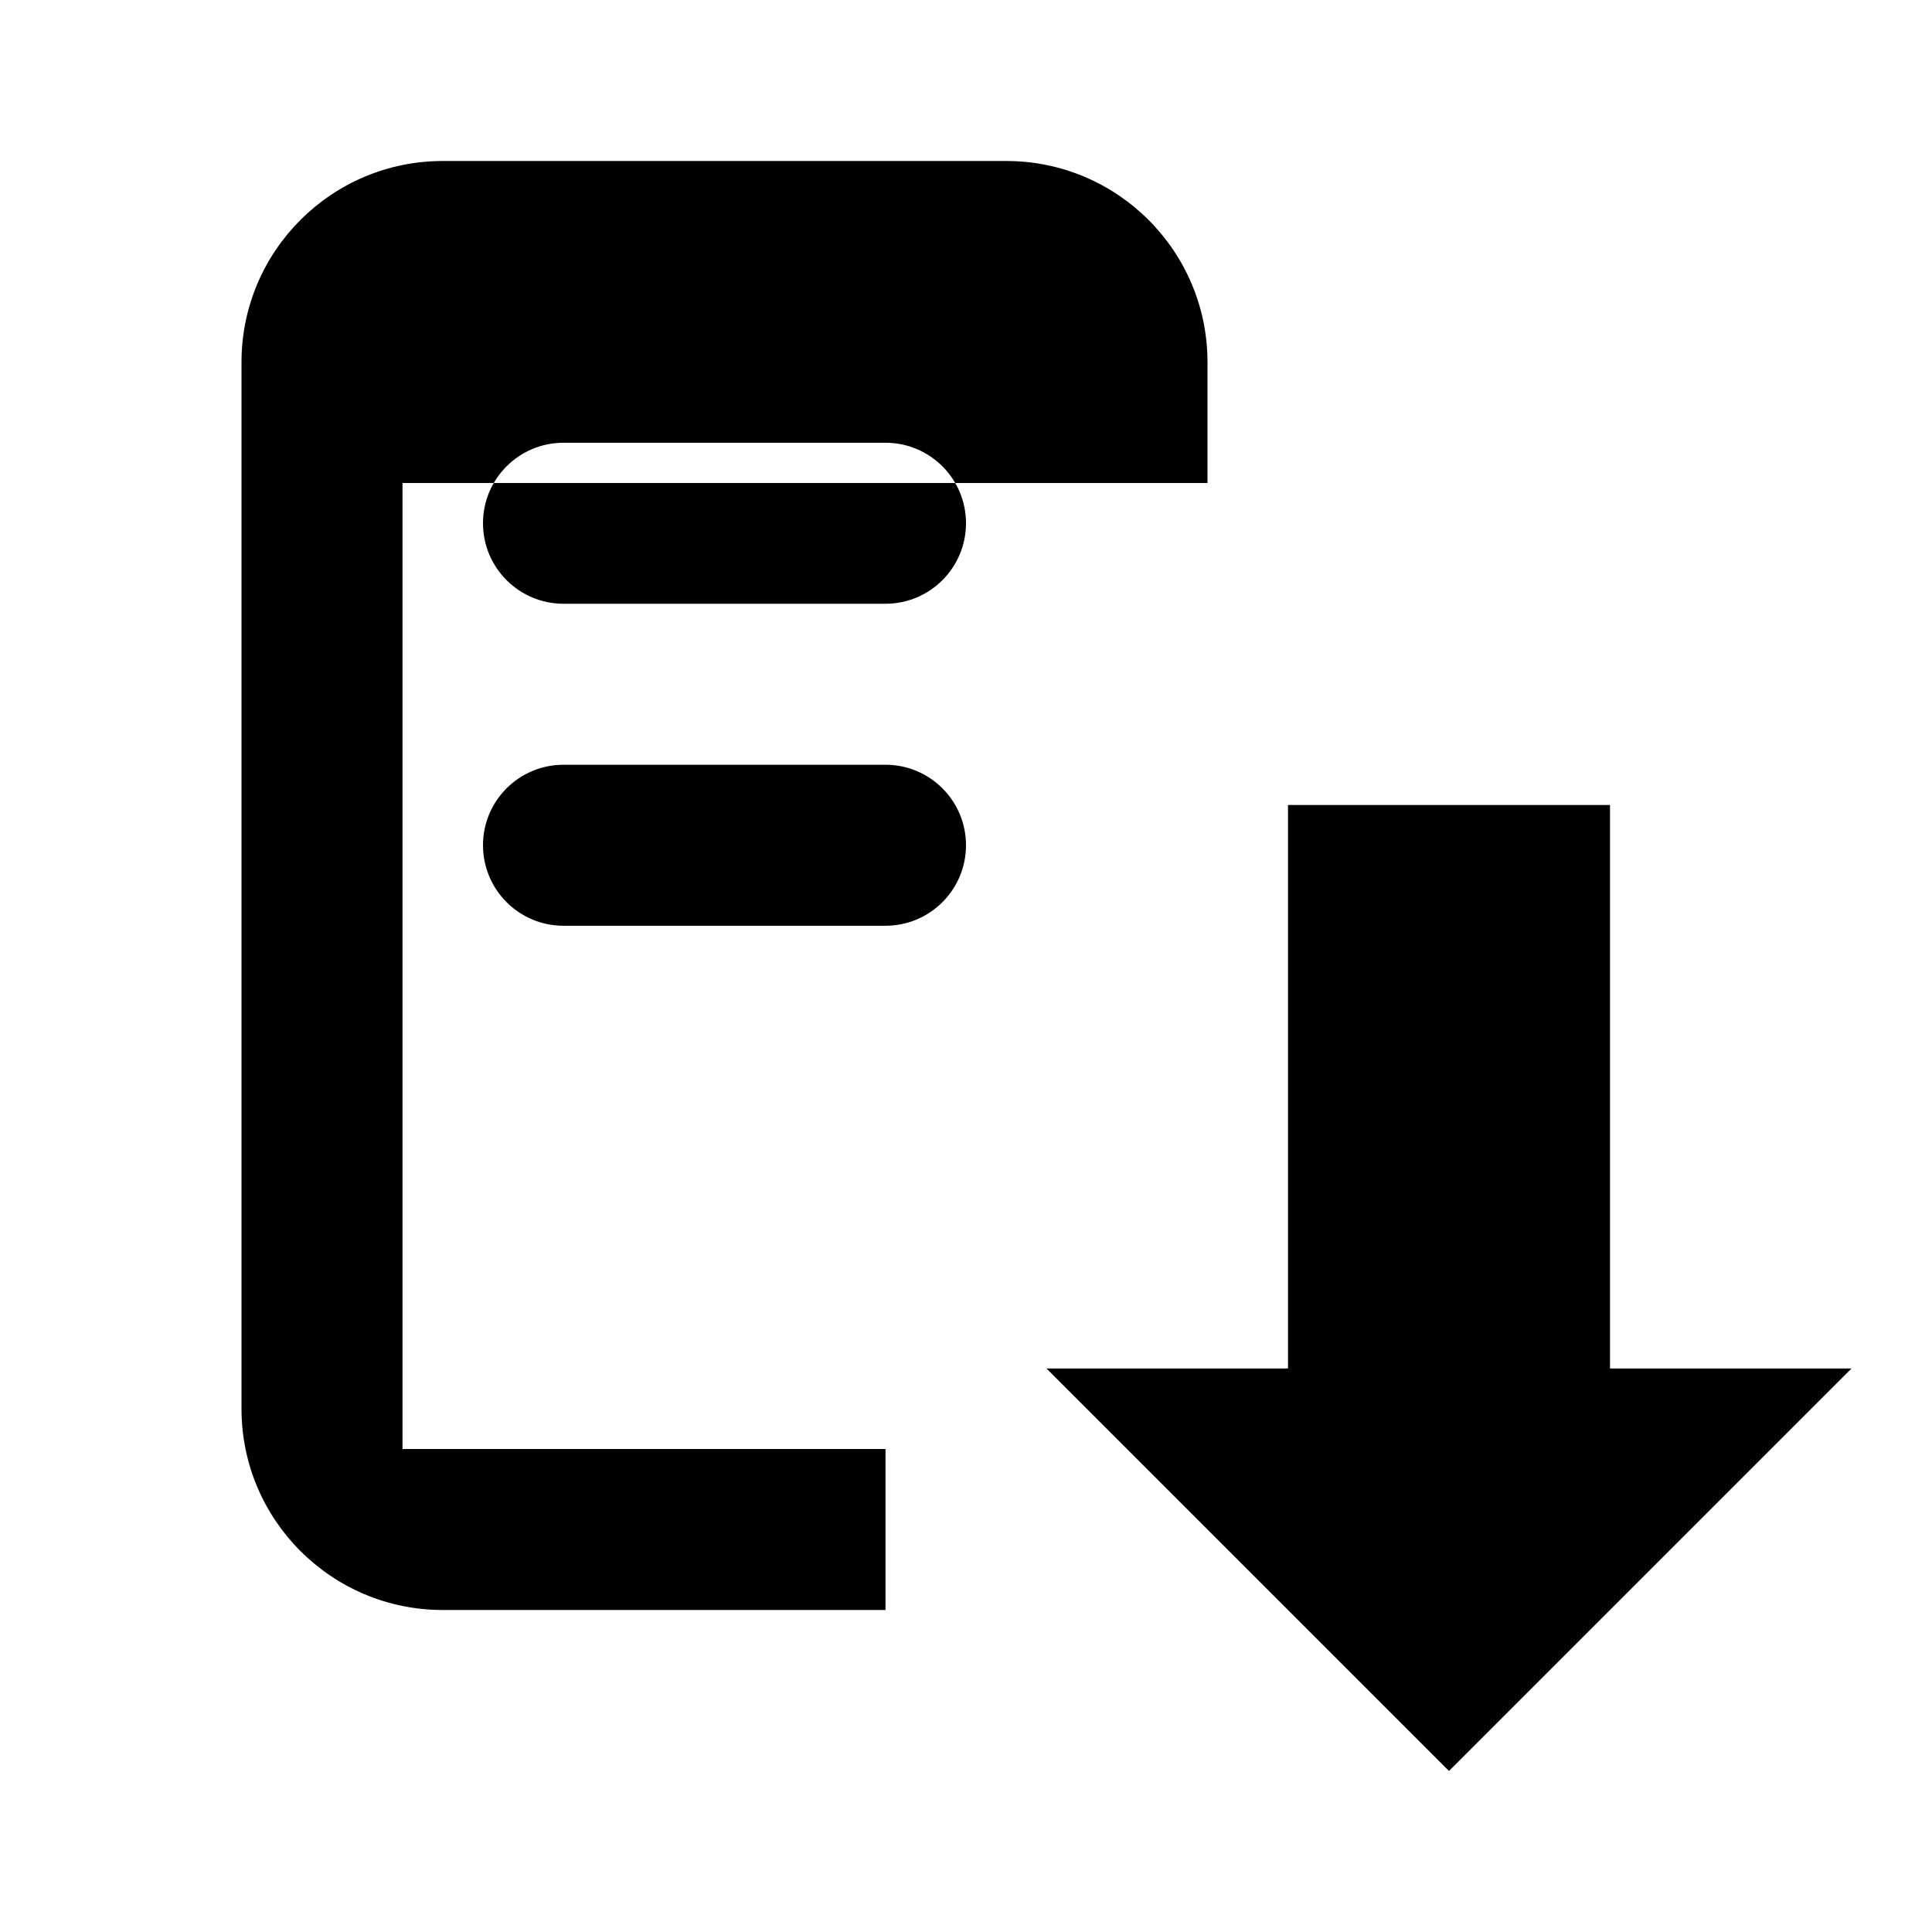
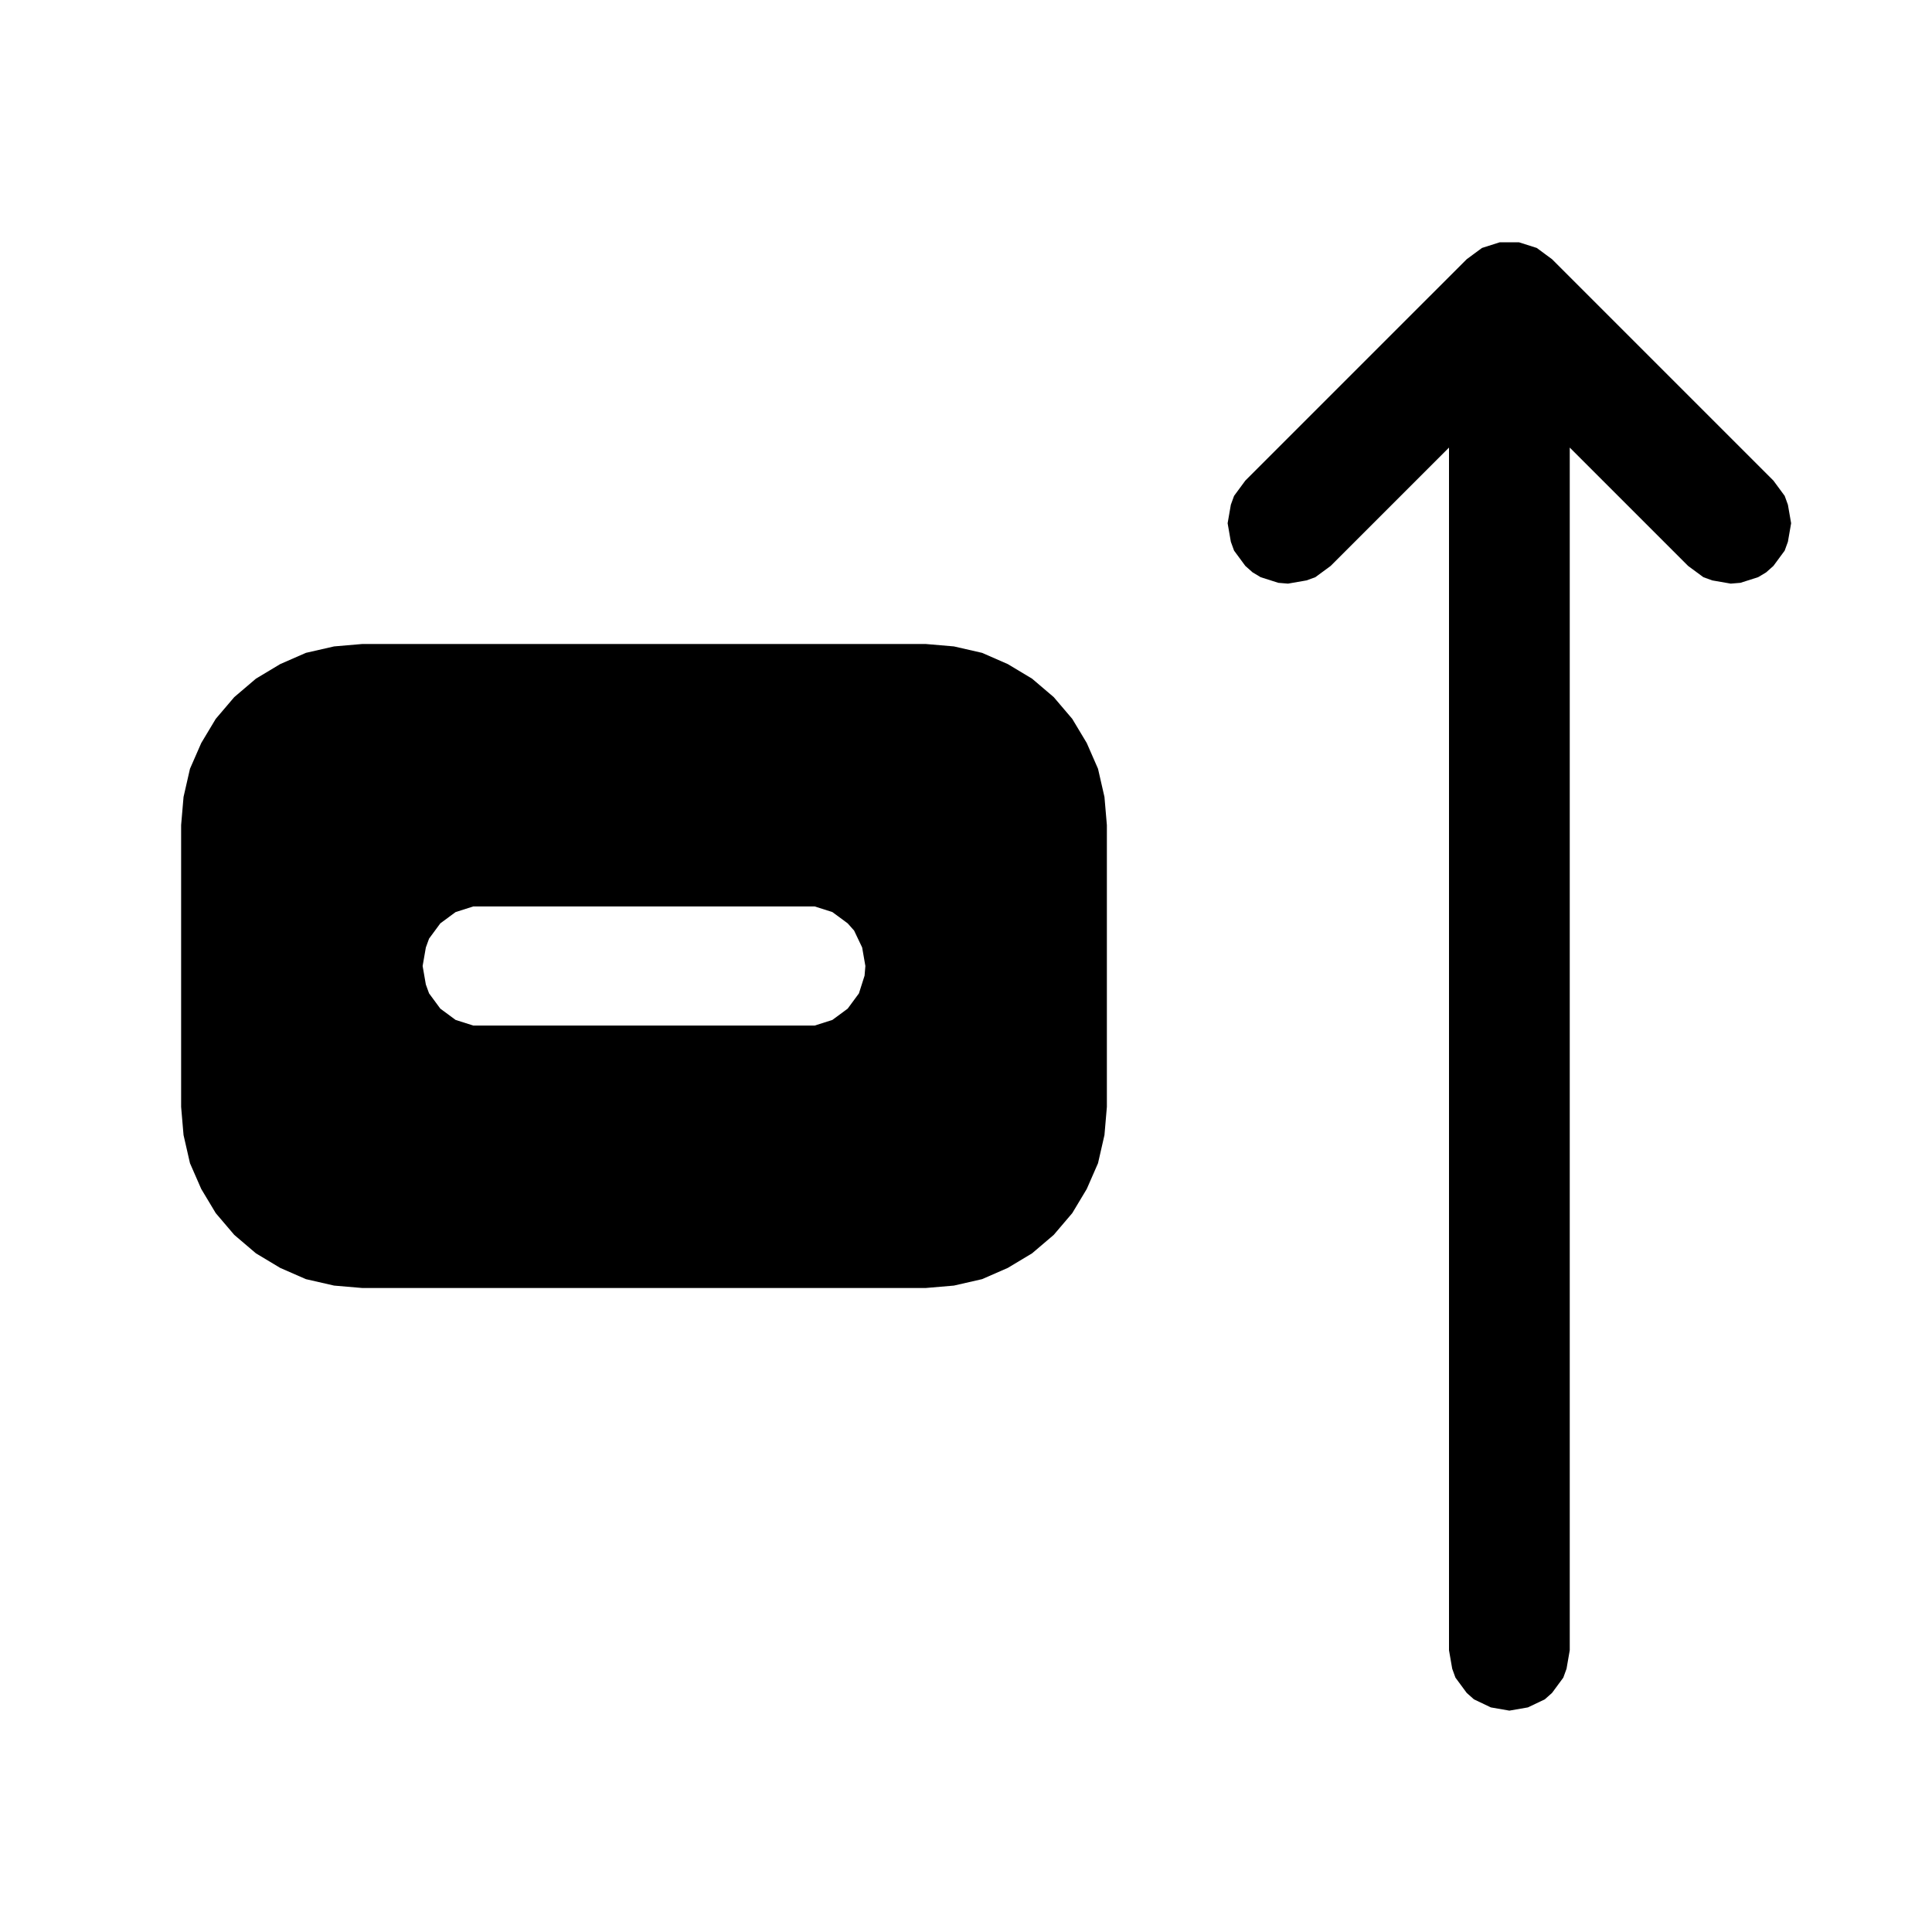
<svg xmlns="http://www.w3.org/2000/svg" viewBox="0 0 24 24" fill="currentColor">
-   <path fill-rule="evenodd" d="M3 4.5A2.5 2.5 0 0 1 5.5 2h7A2.5 2.5 0 0 1 15 4.5V6H5v12h6v2H5.5A2.5 2.5 0 0 1 3 17.5v-13Zm4 1a1 1 0 0 0 0 2h4a1 1 0 0 0 0-2H7Zm0 4a1 1 0 0 0 0 2h4a1 1 0 0 0 0-2H7Z" />
-   <path d="m18 22 5-5h-3v-7h-4v7h-3l5 5Z" />
+   <path fill-rule="evenodd" d="M18.41 3.08L18.63 3.01L18.87 3.01L19.09 3.08L19.28 3.22L22.03 5.97L22.17 6.16L22.21 6.27L22.25 6.5L22.21 6.73L22.17 6.84L22.03 7.03L21.94 7.11L21.84 7.17L21.62 7.24L21.5 7.25L21.27 7.21L21.16 7.17L20.97 7.03L19.5 5.56L19.5 20.5L19.46 20.73L19.42 20.84L19.28 21.03L19.19 21.11L18.98 21.21L18.75 21.25L18.52 21.21L18.31 21.11L18.22 21.03L18.08 20.84L18.04 20.73L18 20.5L18 5.56L16.53 7.03L16.34 7.17L16.23 7.21L16 7.25L15.88 7.24L15.66 7.17L15.56 7.11L15.47 7.03L15.33 6.84L15.29 6.73L15.25 6.5L15.29 6.27L15.33 6.16L15.47 5.97L18.22 3.22ZM4.15 15.97L3.8 15.89L3.48 15.75L3.18 15.57L2.91 15.34L2.68 15.07L2.5 14.77L2.36 14.45L2.28 14.1L2.25 13.75L2.25 10.25L2.28 9.9L2.36 9.55L2.5 9.23L2.68 8.93L2.91 8.66L3.18 8.43L3.48 8.25L3.8 8.11L4.15 8.03L4.5 8L11.5 8L11.85 8.03L12.2 8.11L12.52 8.25L12.82 8.43L13.09 8.66L13.32 8.93L13.5 9.23L13.64 9.55L13.72 9.9L13.75 10.25L13.75 13.75L13.72 14.1L13.64 14.45L13.5 14.77L13.32 15.07L13.09 15.34L12.82 15.57L12.52 15.75L12.2 15.89L11.85 15.97L11.5 16L4.5 16ZM5.88 11.26L5.66 11.33L5.47 11.47L5.33 11.66L5.29 11.77L5.25 12L5.29 12.23L5.33 12.34L5.47 12.53L5.66 12.67L5.88 12.74L10.12 12.74L10.34 12.67L10.53 12.53L10.67 12.34L10.74 12.12L10.75 12L10.71 11.77L10.61 11.56L10.53 11.47L10.34 11.33L10.12 11.26Z" />
</svg>
